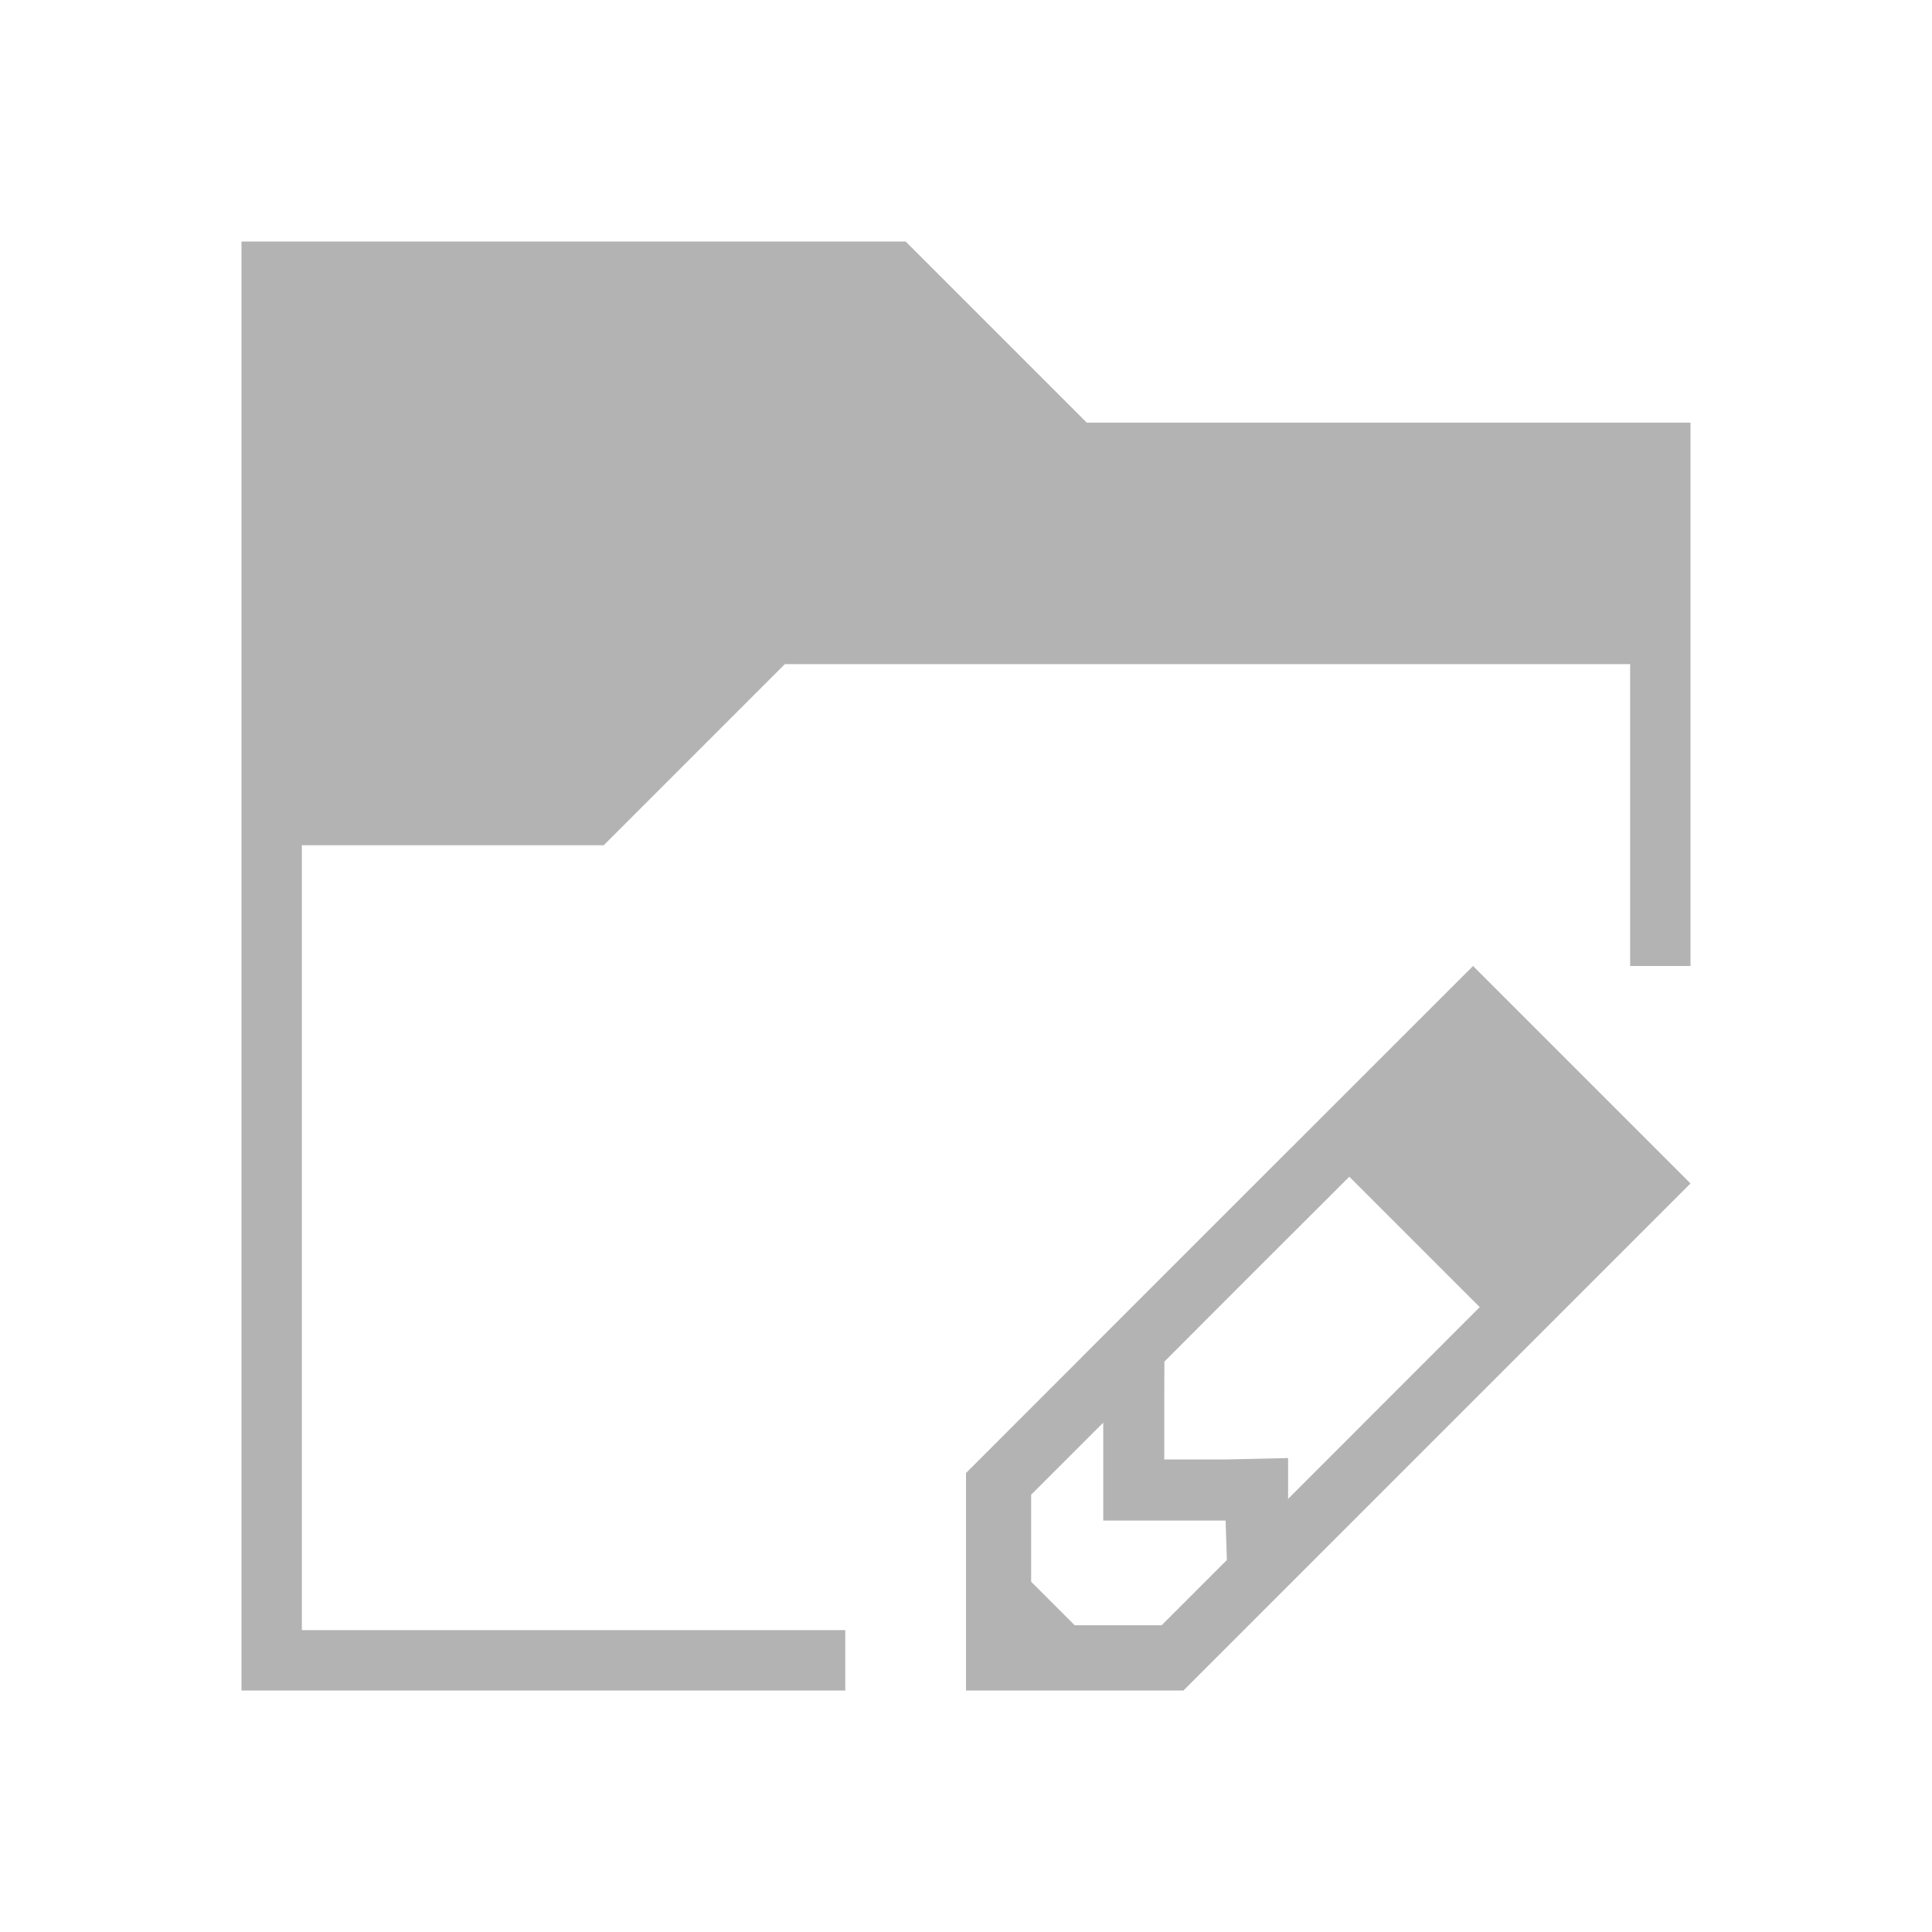
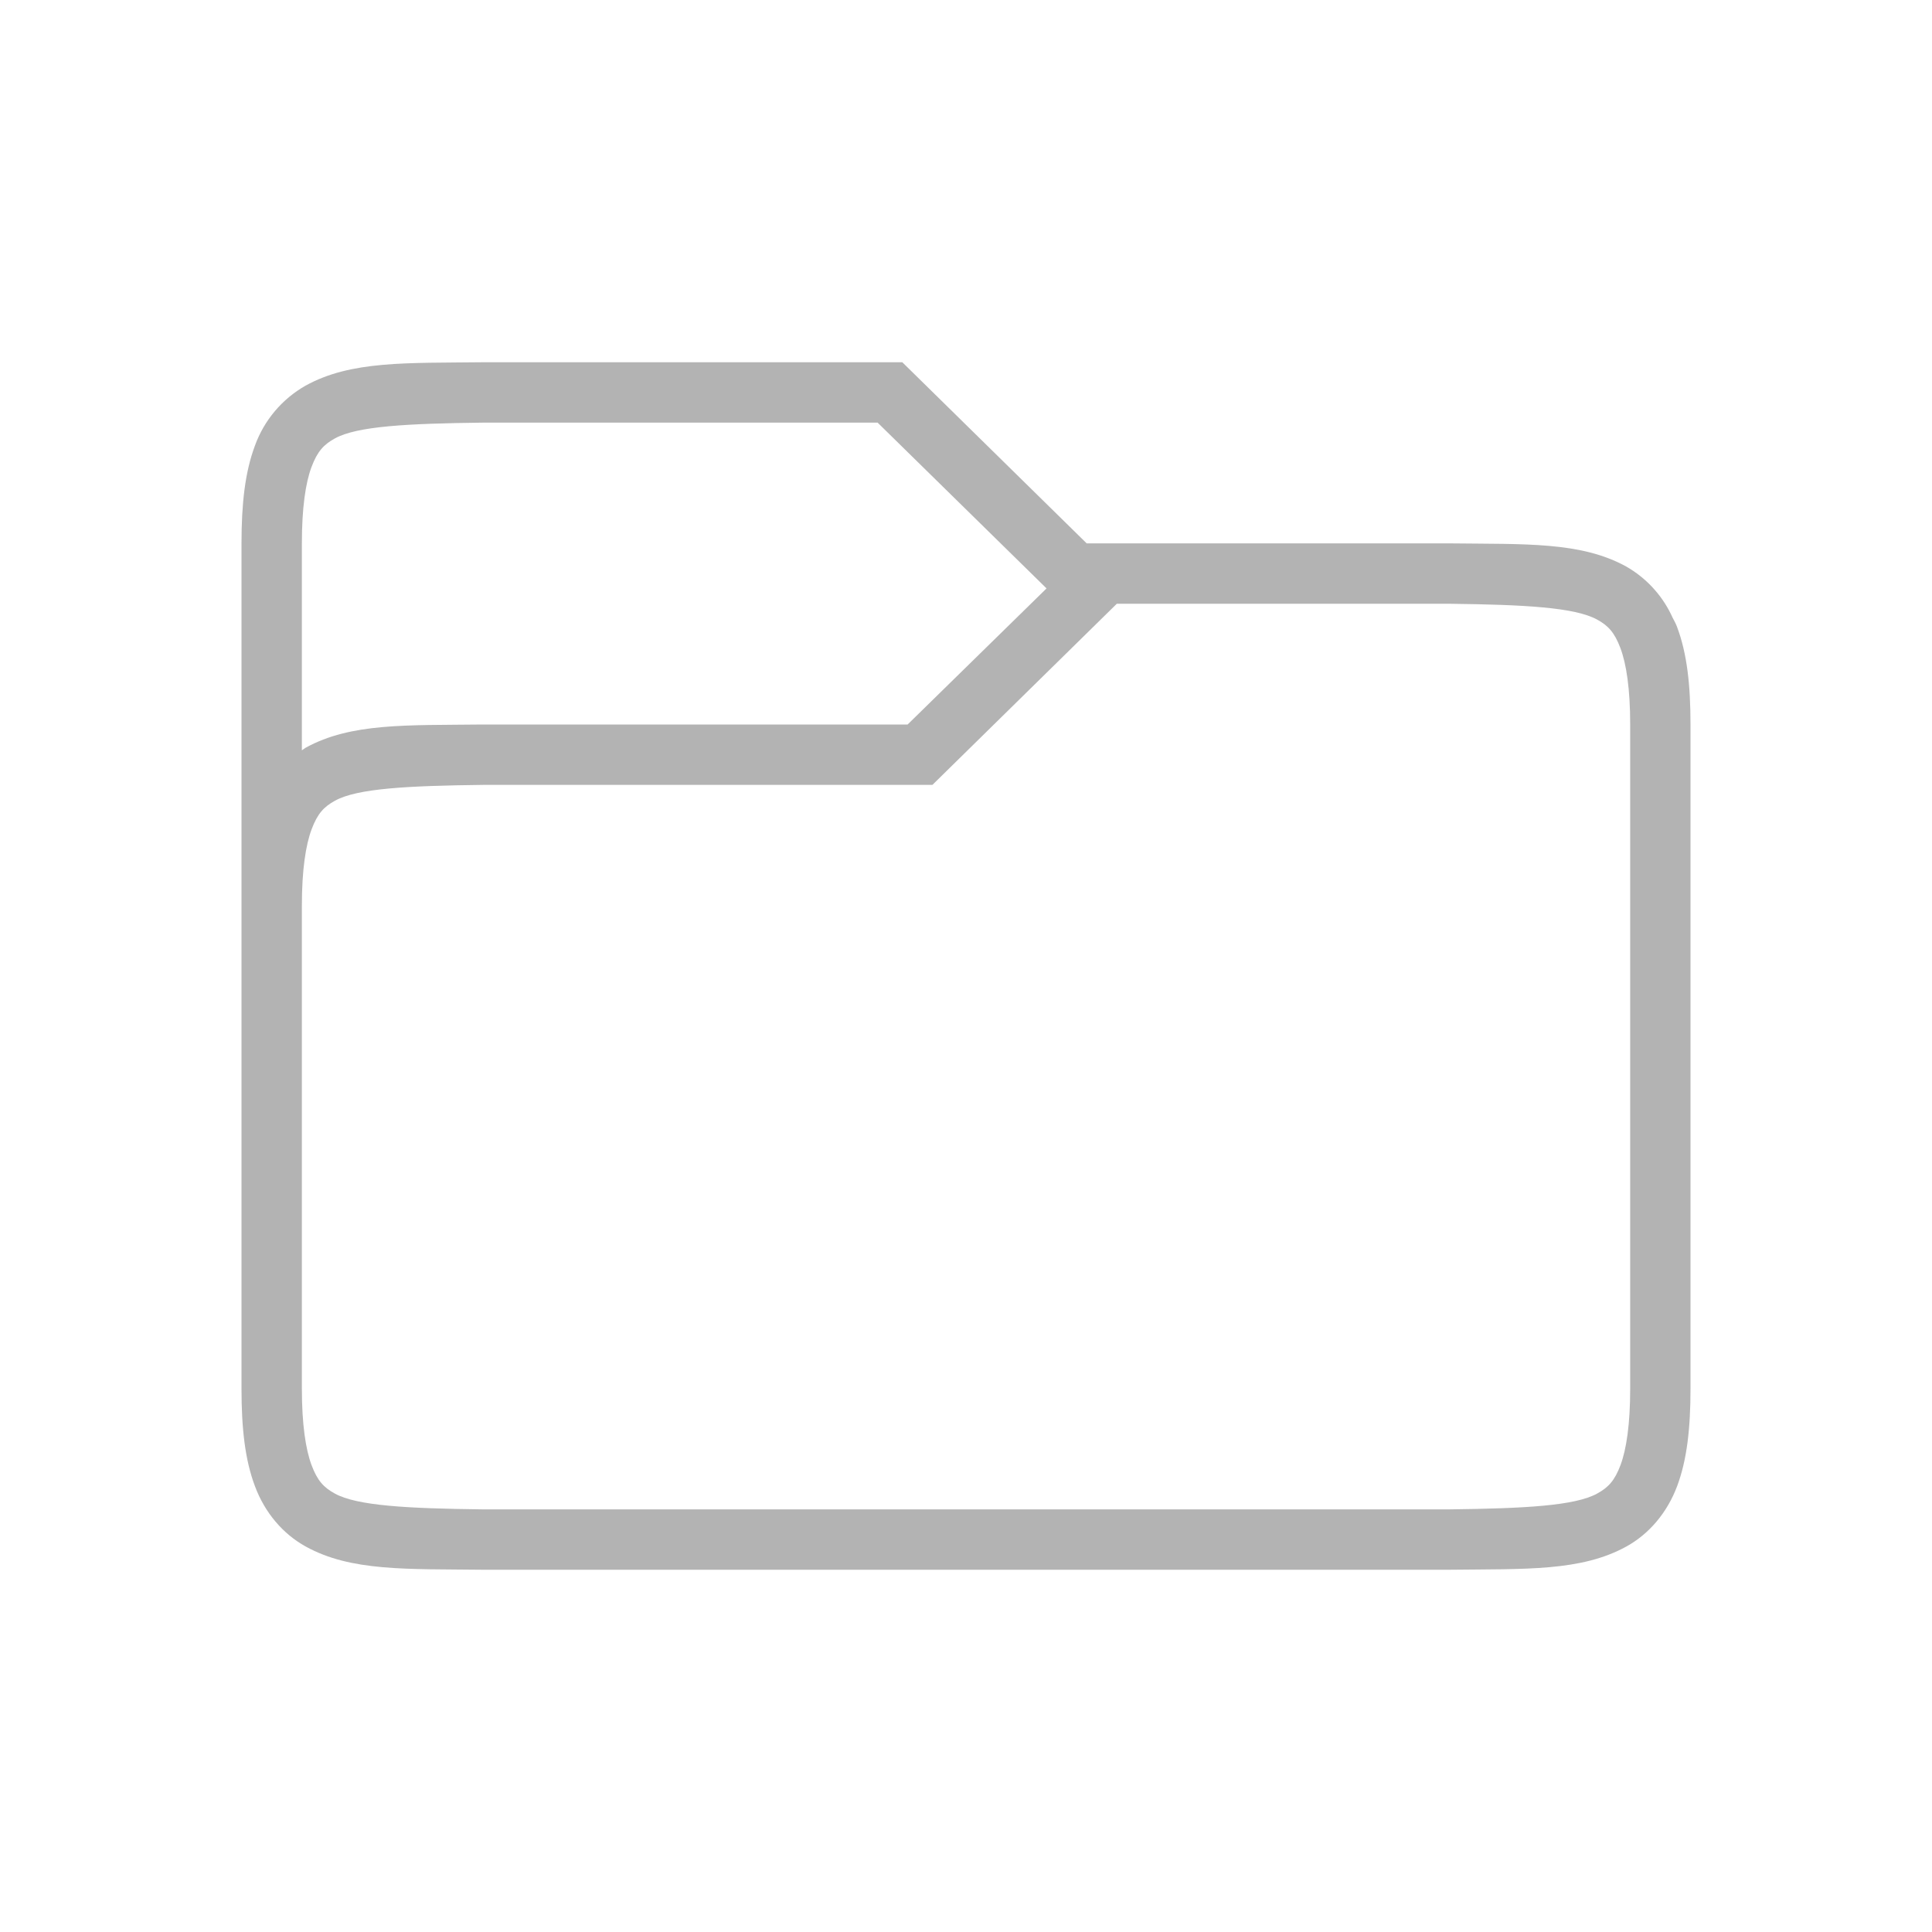
- <svg xmlns="http://www.w3.org/2000/svg" viewBox="0 0 32 32">
-   <path d="m4 4v24h10v-1h-9v-13h5l3-3h14v5h1v-9h-10l-3-3zm20.398 12-5.111 5.109-3.287 3.289v3.602h3.602l8.398-8.398zm-2.049 3.49 2.16 2.16-3.174 3.176v-.676l-1.014.023h-1.037v-1.037l.002-.584 1.439-1.441zm-4.076 4.074v1.621h2.027l.021.654-1.08 1.08h-1.441l-.721-.721v-1.441z" fill="#b3b3b3" />
+ <svg xmlns="http://www.w3.org/2000/svg" viewBox="0 0 32 32" version="1.1" id="svg4">
+   <defs id="defs8" />
+   <path d="M 7.993,6 C 6.735,6.015 5.814,5.971 5.062,6.387 4.672,6.608 4.374,6.961 4.222,7.383 4.058,7.821 4,8.343 4,9 v 14 c 0,0.658 0.058,1.179 0.223,1.617 0.164,0.439 0.463,0.79 0.84,0.998 0.752,0.416 1.672,0.37 2.93,0.385 H 24.007 c 1.258,-0.015 2.178,0.03 2.931,-0.385 0.376,-0.207 0.675,-0.56 0.84,-0.998 C 27.942,24.179 28,23.657 28,23 V 12 c 0,-0.658 -0.058,-1.179 -0.223,-1.617 -0.02,-0.055 -0.048,-0.104 -0.074,-0.154 l -0.027,-0.057 C 27.514,9.842 27.257,9.568 26.938,9.385 26.186,8.969 25.265,9.015 24.007,9 H 17.999 L 14.945,6 H 7.995 Z m 0.012,1 H 14.536 L 17.334,9.746 15.033,12 H 7.993 c -1.258,0.015 -2.178,-0.03 -2.931,0.385 -0.022,0.012 -0.04,0.03 -0.062,0.043 V 9 c 0,-0.592 0.062,-1.006 0.16,-1.266 C 5.258,7.474 5.363,7.363 5.546,7.262 5.912,7.059 6.741,7.015 8.005,7 Z m 10.493,3 h 5.496 c 1.264,0.015 2.091,0.06 2.459,0.262 0.183,0.1 0.288,0.212 0.386,0.472 0.098,0.26 0.162,0.674 0.162,1.266 v 11 c 0,0.592 -0.063,1.006 -0.16,1.266 -0.098,0.26 -0.203,0.371 -0.387,0.472 C 26.088,24.94 25.261,24.985 24.001,25 H 7.999 C 6.739,24.985 5.912,24.94 5.546,24.738 5.363,24.638 5.257,24.526 5.16,24.266 5.063,24.006 5,23.592 5,23 v -8 c 0,-0.592 0.064,-1.006 0.162,-1.266 0.098,-0.26 0.203,-0.371 0.387,-0.472 C 5.915,13.059 6.743,13.015 8.007,13 h 7.437 z" font-weight="400" overflow="visible" style="color:#000000;font-weight:400;line-height:normal;font-family:sans-serif;font-variant-ligatures:none;font-variant-position:normal;font-variant-caps:normal;font-variant-numeric:normal;font-variant-alternates:normal;font-feature-settings:normal;text-indent:0;text-align:start;text-decoration:none;text-decoration-line:none;text-decoration-style:solid;text-decoration-color:#000000;text-transform:none;white-space:normal;shape-padding:0;overflow:visible;isolation:auto;mix-blend-mode:normal;fill:#b3b3b3;fill-opacity:1;stroke-width:1;marker:none" id="path2" />
</svg>
